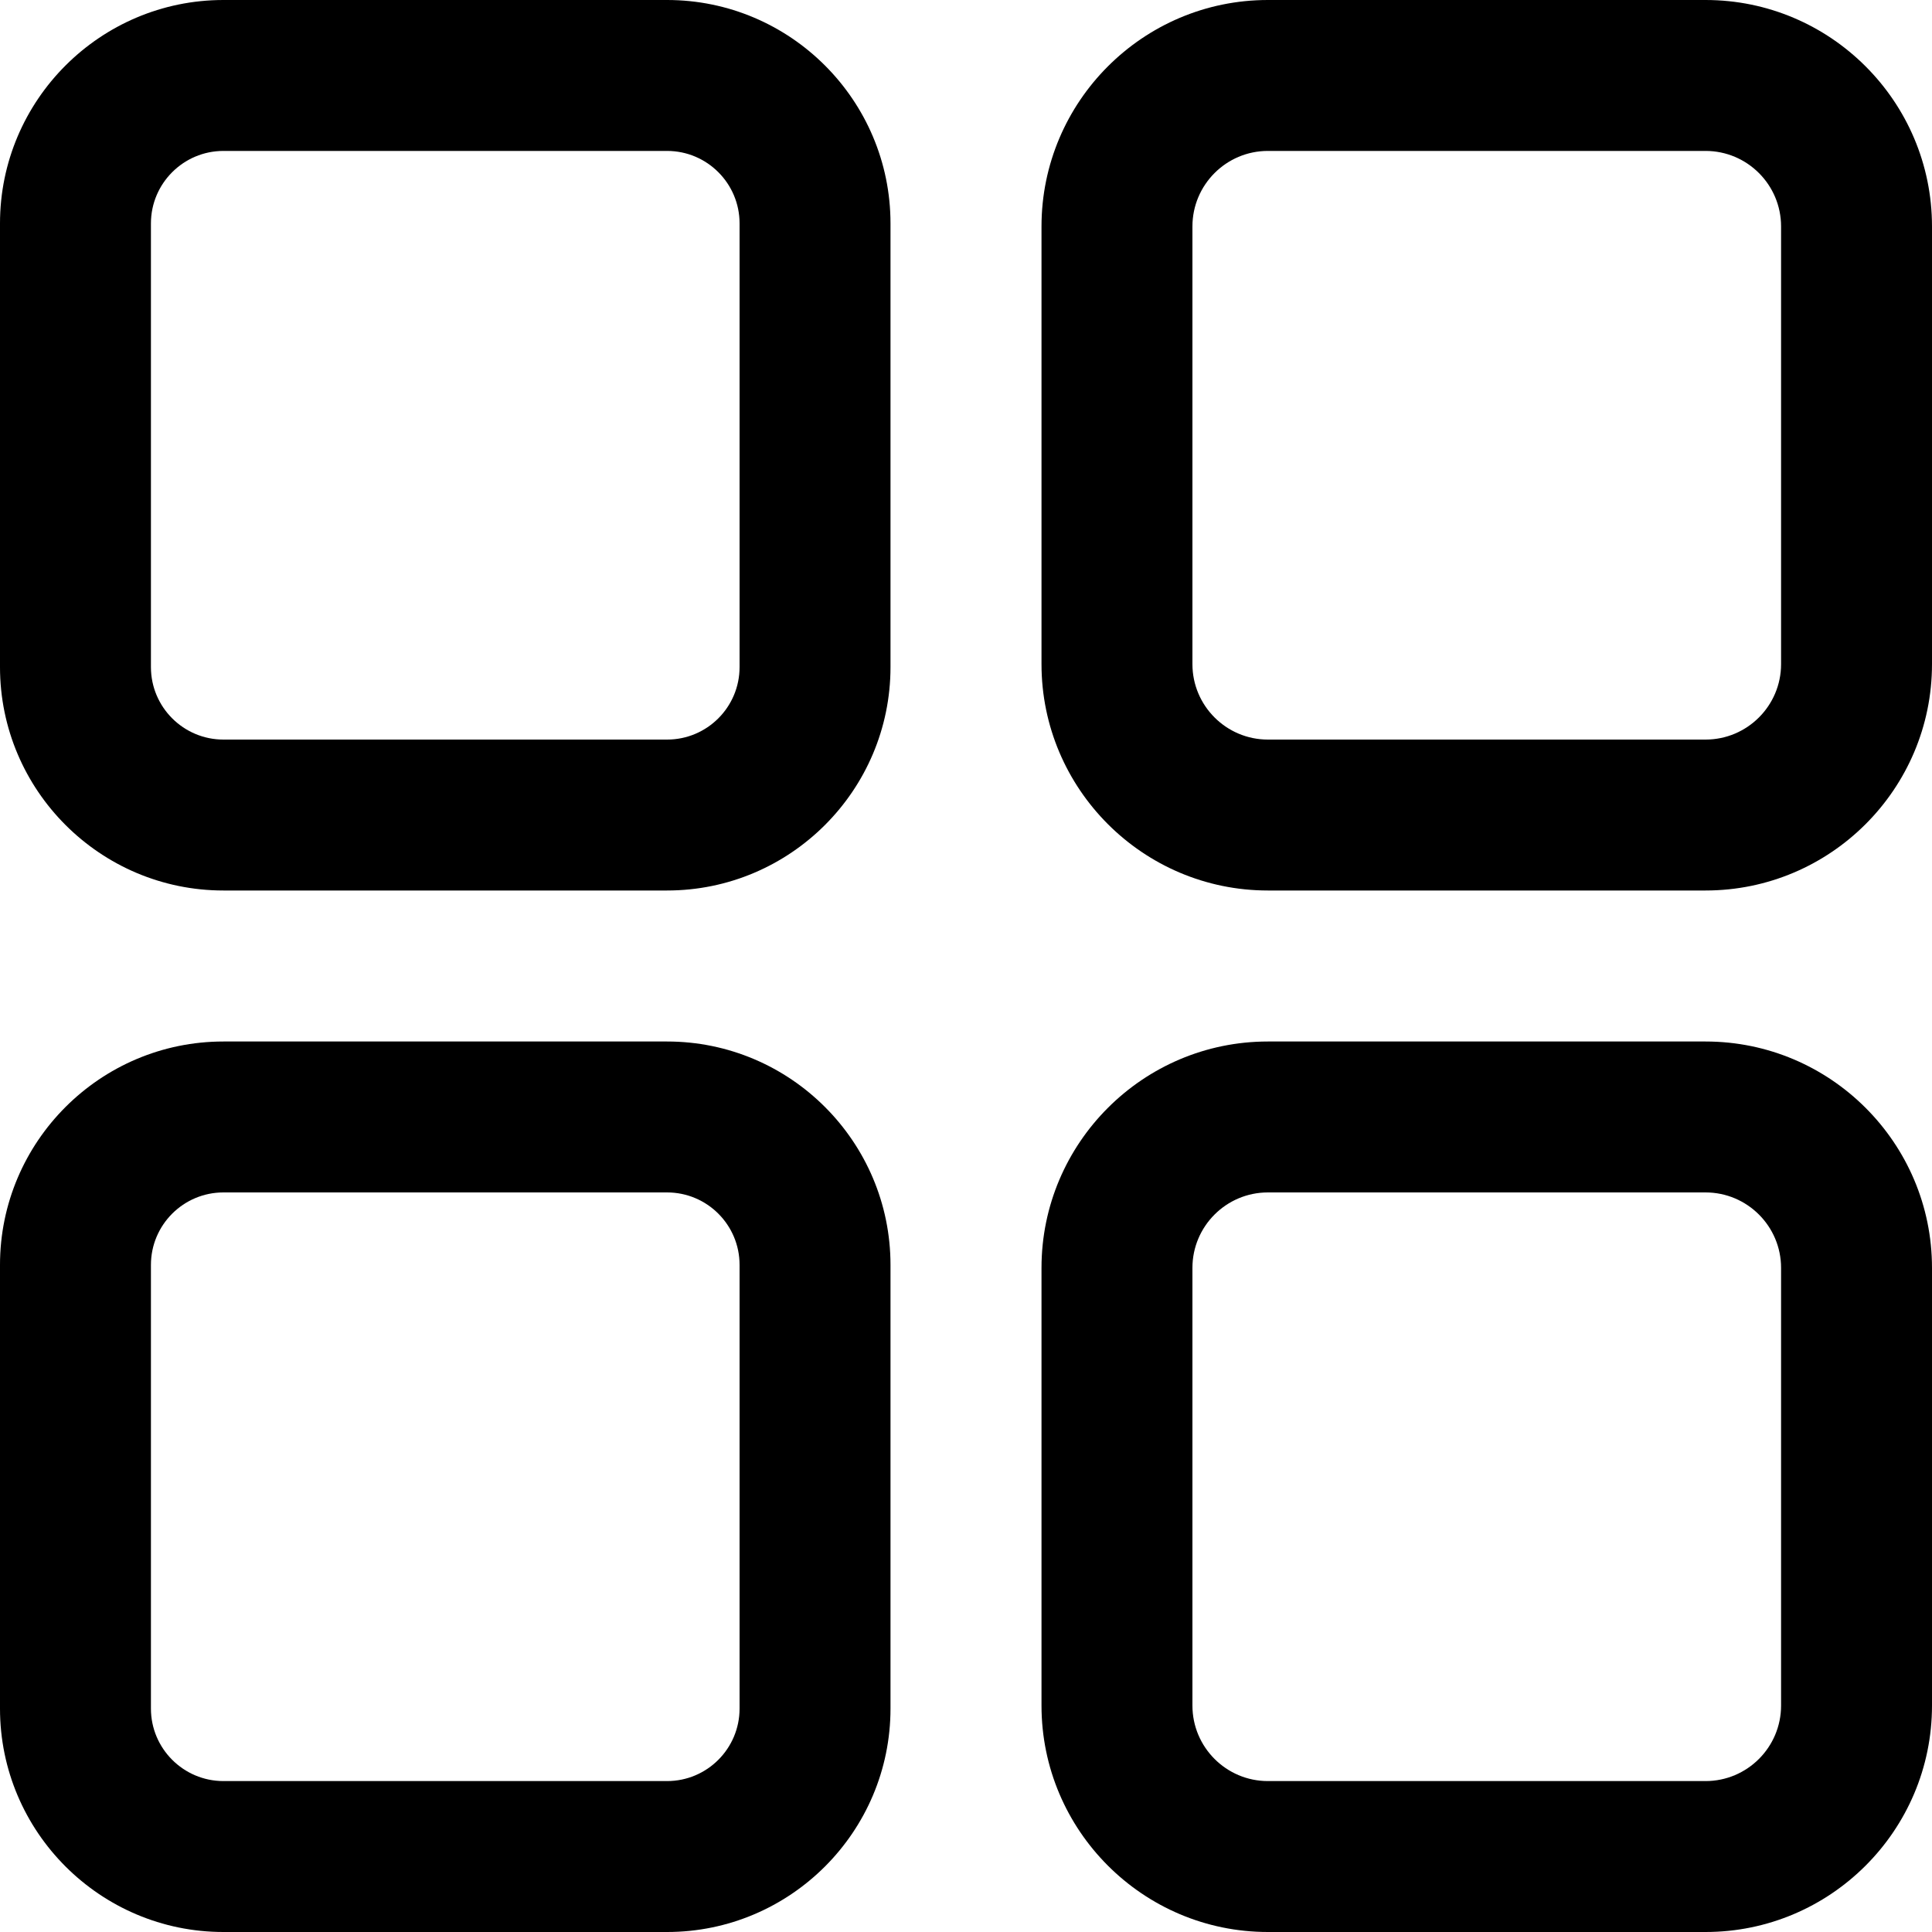
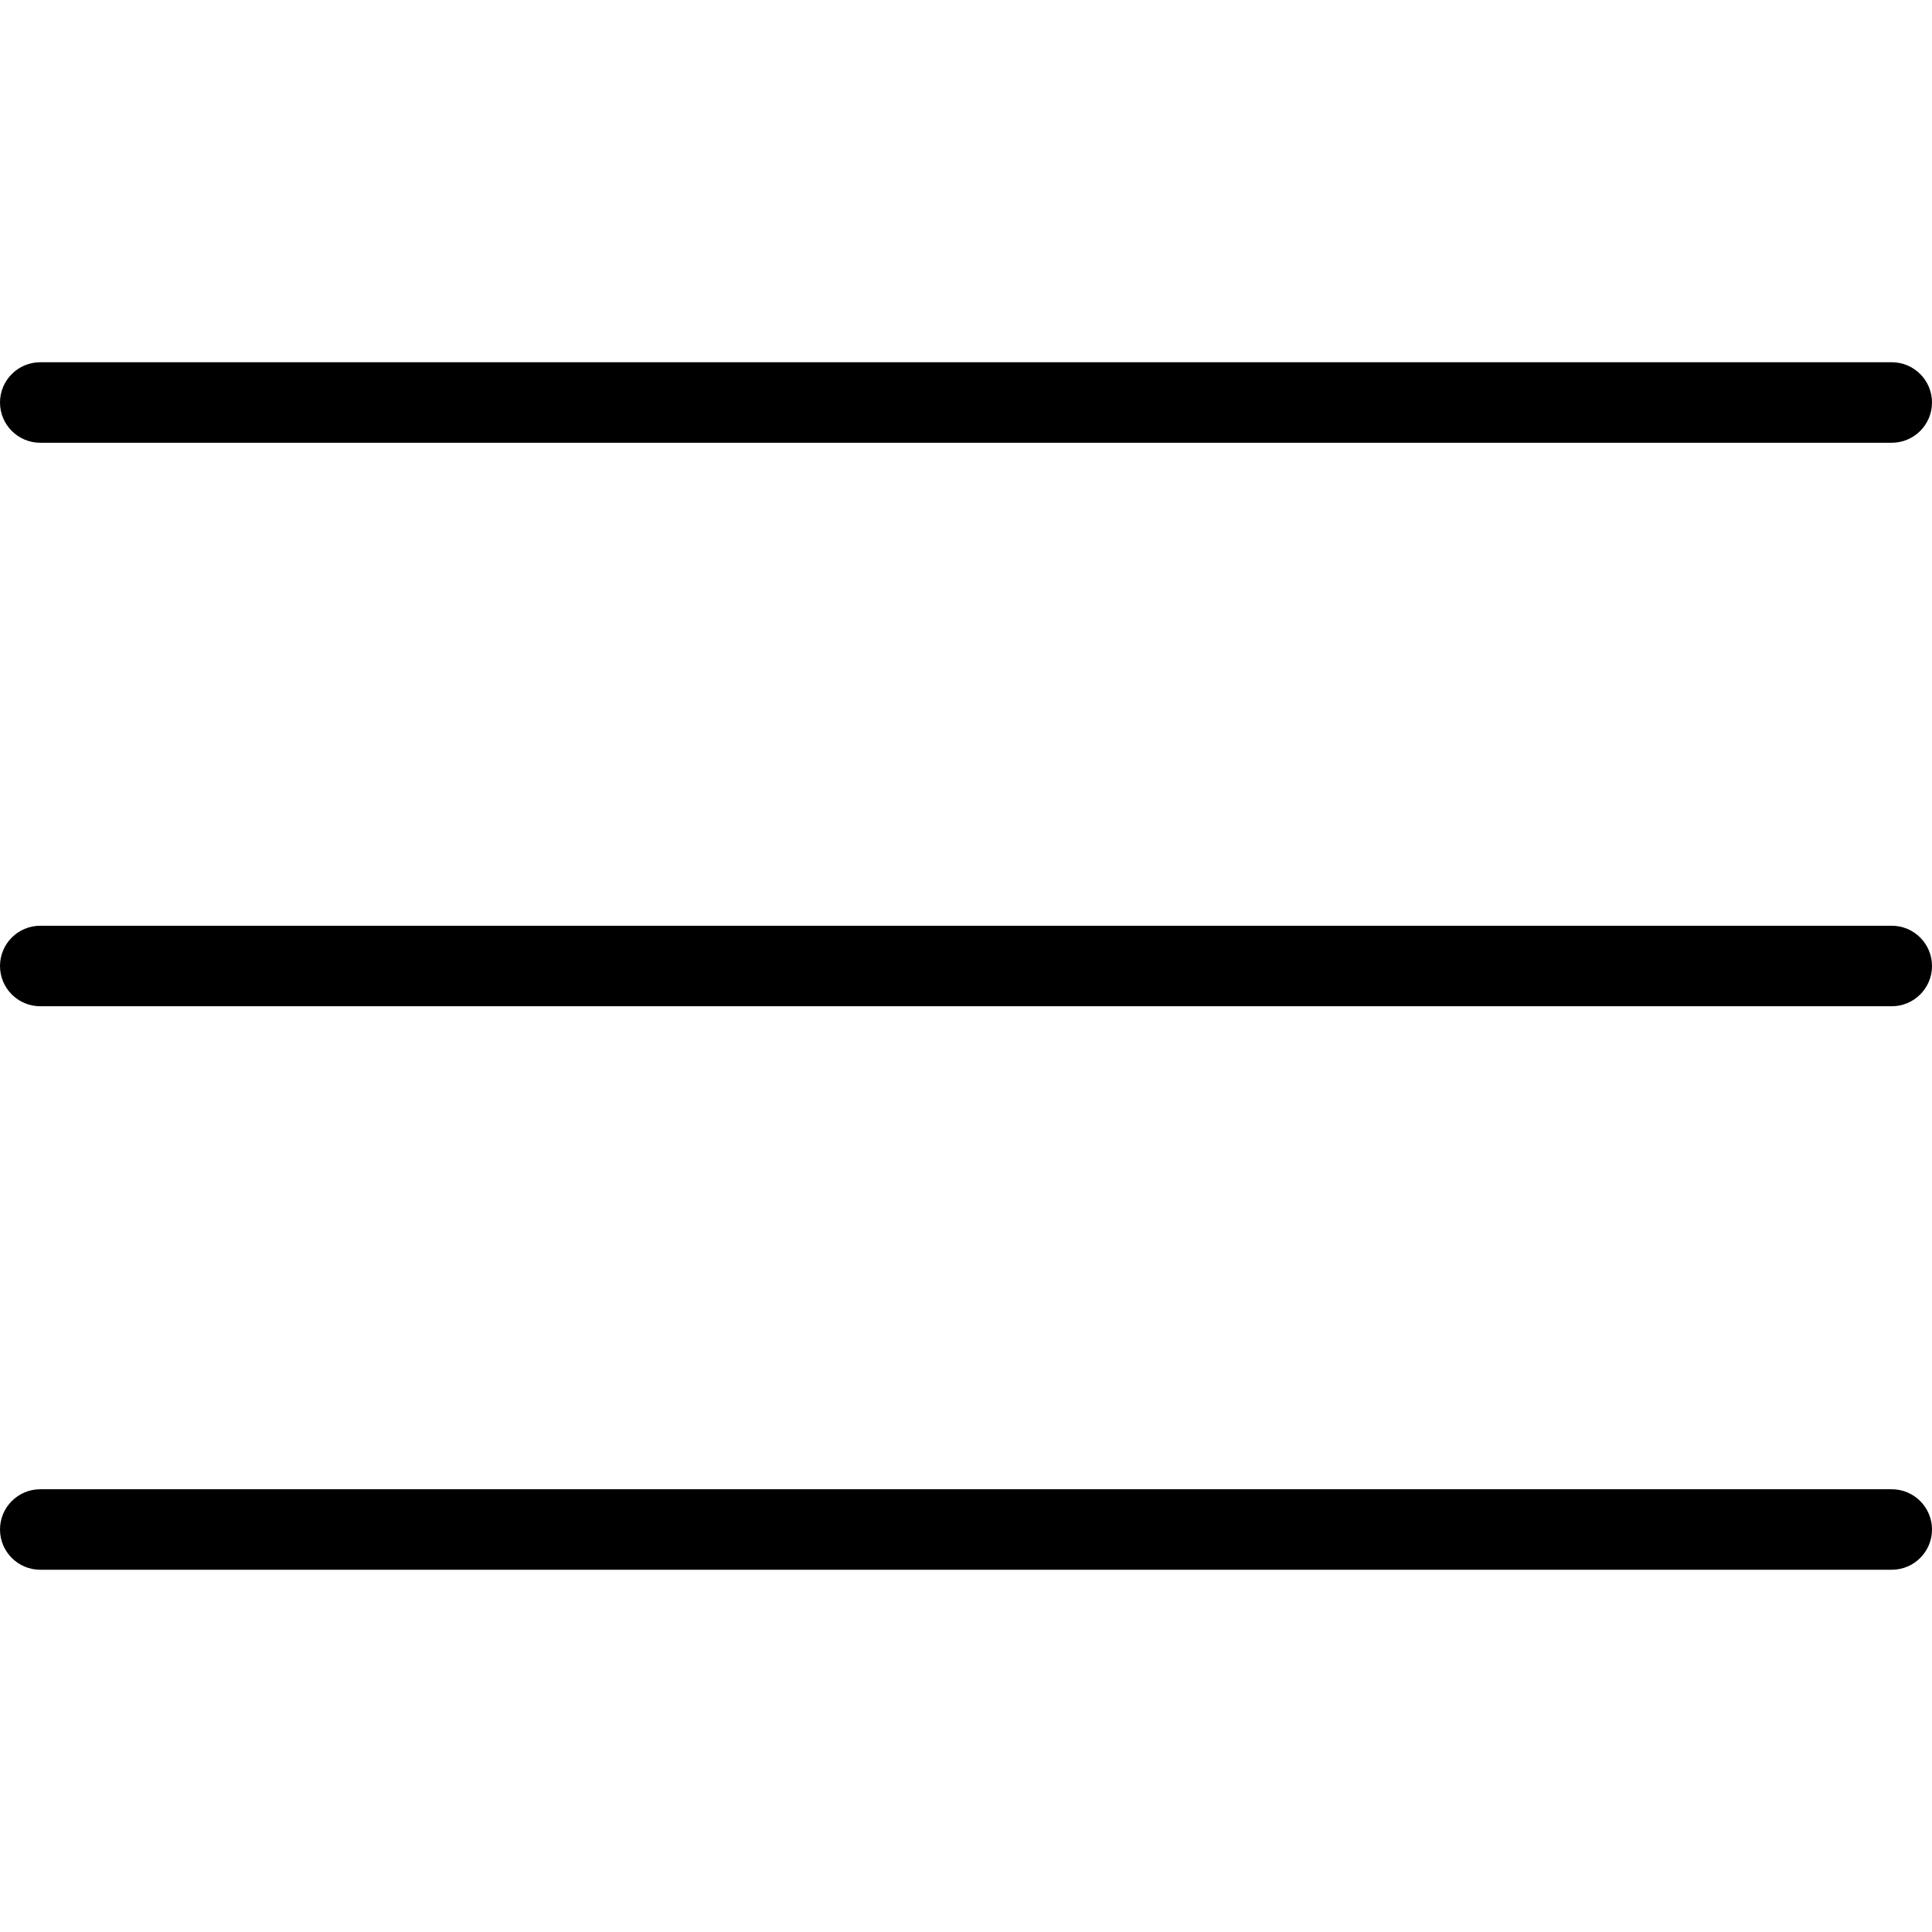
- <svg xmlns="http://www.w3.org/2000/svg" width="25" height="25" viewBox="0 0 25 25" fill="none">
-   <path d="M8.632 0H2.891C1.297 0 0 1.297 0 2.891V8.632C0 10.226 1.297 11.523 2.891 11.523H8.632C10.226 11.523 11.523 10.226 11.523 8.632V2.891C11.523 1.297 10.226 0 8.632 0ZM9.57 8.632C9.57 9.15 9.15 9.57 8.632 9.57H2.891C2.374 9.57 1.953 9.15 1.953 8.632V2.891C1.953 2.374 2.374 1.953 2.891 1.953H8.632C9.15 1.953 9.57 2.374 9.57 2.891V8.632Z" fill="black" />
-   <path d="M22.07 0H16.406C14.791 0 13.477 1.314 13.477 2.93V8.594C13.477 10.209 14.791 11.523 16.406 11.523H22.07C23.686 11.523 25 10.209 25 8.594V2.93C25 1.314 23.686 0 22.07 0ZM23.047 8.594C23.047 9.132 22.609 9.57 22.07 9.57H16.406C15.868 9.57 15.43 9.132 15.43 8.594V2.93C15.43 2.391 15.868 1.953 16.406 1.953H22.07C22.609 1.953 23.047 2.391 23.047 2.93V8.594Z" fill="black" />
-   <path d="M8.632 13.477H2.891C1.297 13.477 0 14.774 0 16.368V22.109C0 23.703 1.297 25 2.891 25H8.632C10.226 25 11.523 23.703 11.523 22.109V16.368C11.523 14.774 10.226 13.477 8.632 13.477ZM9.57 22.109C9.57 22.626 9.15 23.047 8.632 23.047H2.891C2.374 23.047 1.953 22.626 1.953 22.109V16.368C1.953 15.85 2.374 15.43 2.891 15.43H8.632C9.15 15.43 9.57 15.85 9.57 16.368V22.109Z" fill="black" />
-   <path d="M22.07 13.477H16.406C14.791 13.477 13.477 14.791 13.477 16.406V22.07C13.477 23.686 14.791 25 16.406 25H22.07C23.686 25 25 23.686 25 22.07V16.406C25 14.791 23.686 13.477 22.07 13.477ZM23.047 22.07C23.047 22.609 22.609 23.047 22.07 23.047H16.406C15.868 23.047 15.43 22.609 15.43 22.07V16.406C15.43 15.868 15.868 15.43 16.406 15.43H22.07C22.609 15.43 23.047 15.868 23.047 16.406V22.07Z" fill="black" />
+ <svg xmlns="http://www.w3.org/2000/svg" version="1.1" id="Capa_1" x="0px" y="0px" viewBox="0 0 512 512" style="enable-background:new 0 0 512 512;" xml:space="preserve">
+   <g>
+     <g>
+       <path d="M501.333,96H10.667C4.779,96,0,100.779,0,106.667s4.779,10.667,10.667,10.667h490.667c5.888,0,10.667-4.779,10.667-10.667    S507.221,96,501.333,96z" />
+     </g>
+   </g>
+   <g>
+     <g>
+       <path d="M501.333,245.333H10.667C4.779,245.333,0,250.112,0,256s4.779,10.667,10.667,10.667h490.667    c5.888,0,10.667-4.779,10.667-10.667S507.221,245.333,501.333,245.333z" />
+     </g>
+   </g>
+   <g>
+     <g>
+       <path d="M501.333,394.667H10.667C4.779,394.667,0,399.445,0,405.333C0,411.221,4.779,416,10.667,416h490.667    c5.888,0,10.667-4.779,10.667-10.667C512,399.445,507.221,394.667,501.333,394.667z" />
+     </g>
+   </g>
+   <g>
+ </g>
+   <g>
+ </g>
+   <g>
+ </g>
+   <g>
+ </g>
+   <g>
+ </g>
+   <g>
+ </g>
+   <g>
+ </g>
+   <g>
+ </g>
+   <g>
+ </g>
+   <g>
+ </g>
+   <g>
+ </g>
+   <g>
+ </g>
+   <g>
+ </g>
+   <g>
+ </g>
+   <g>
+ </g>
</svg>
